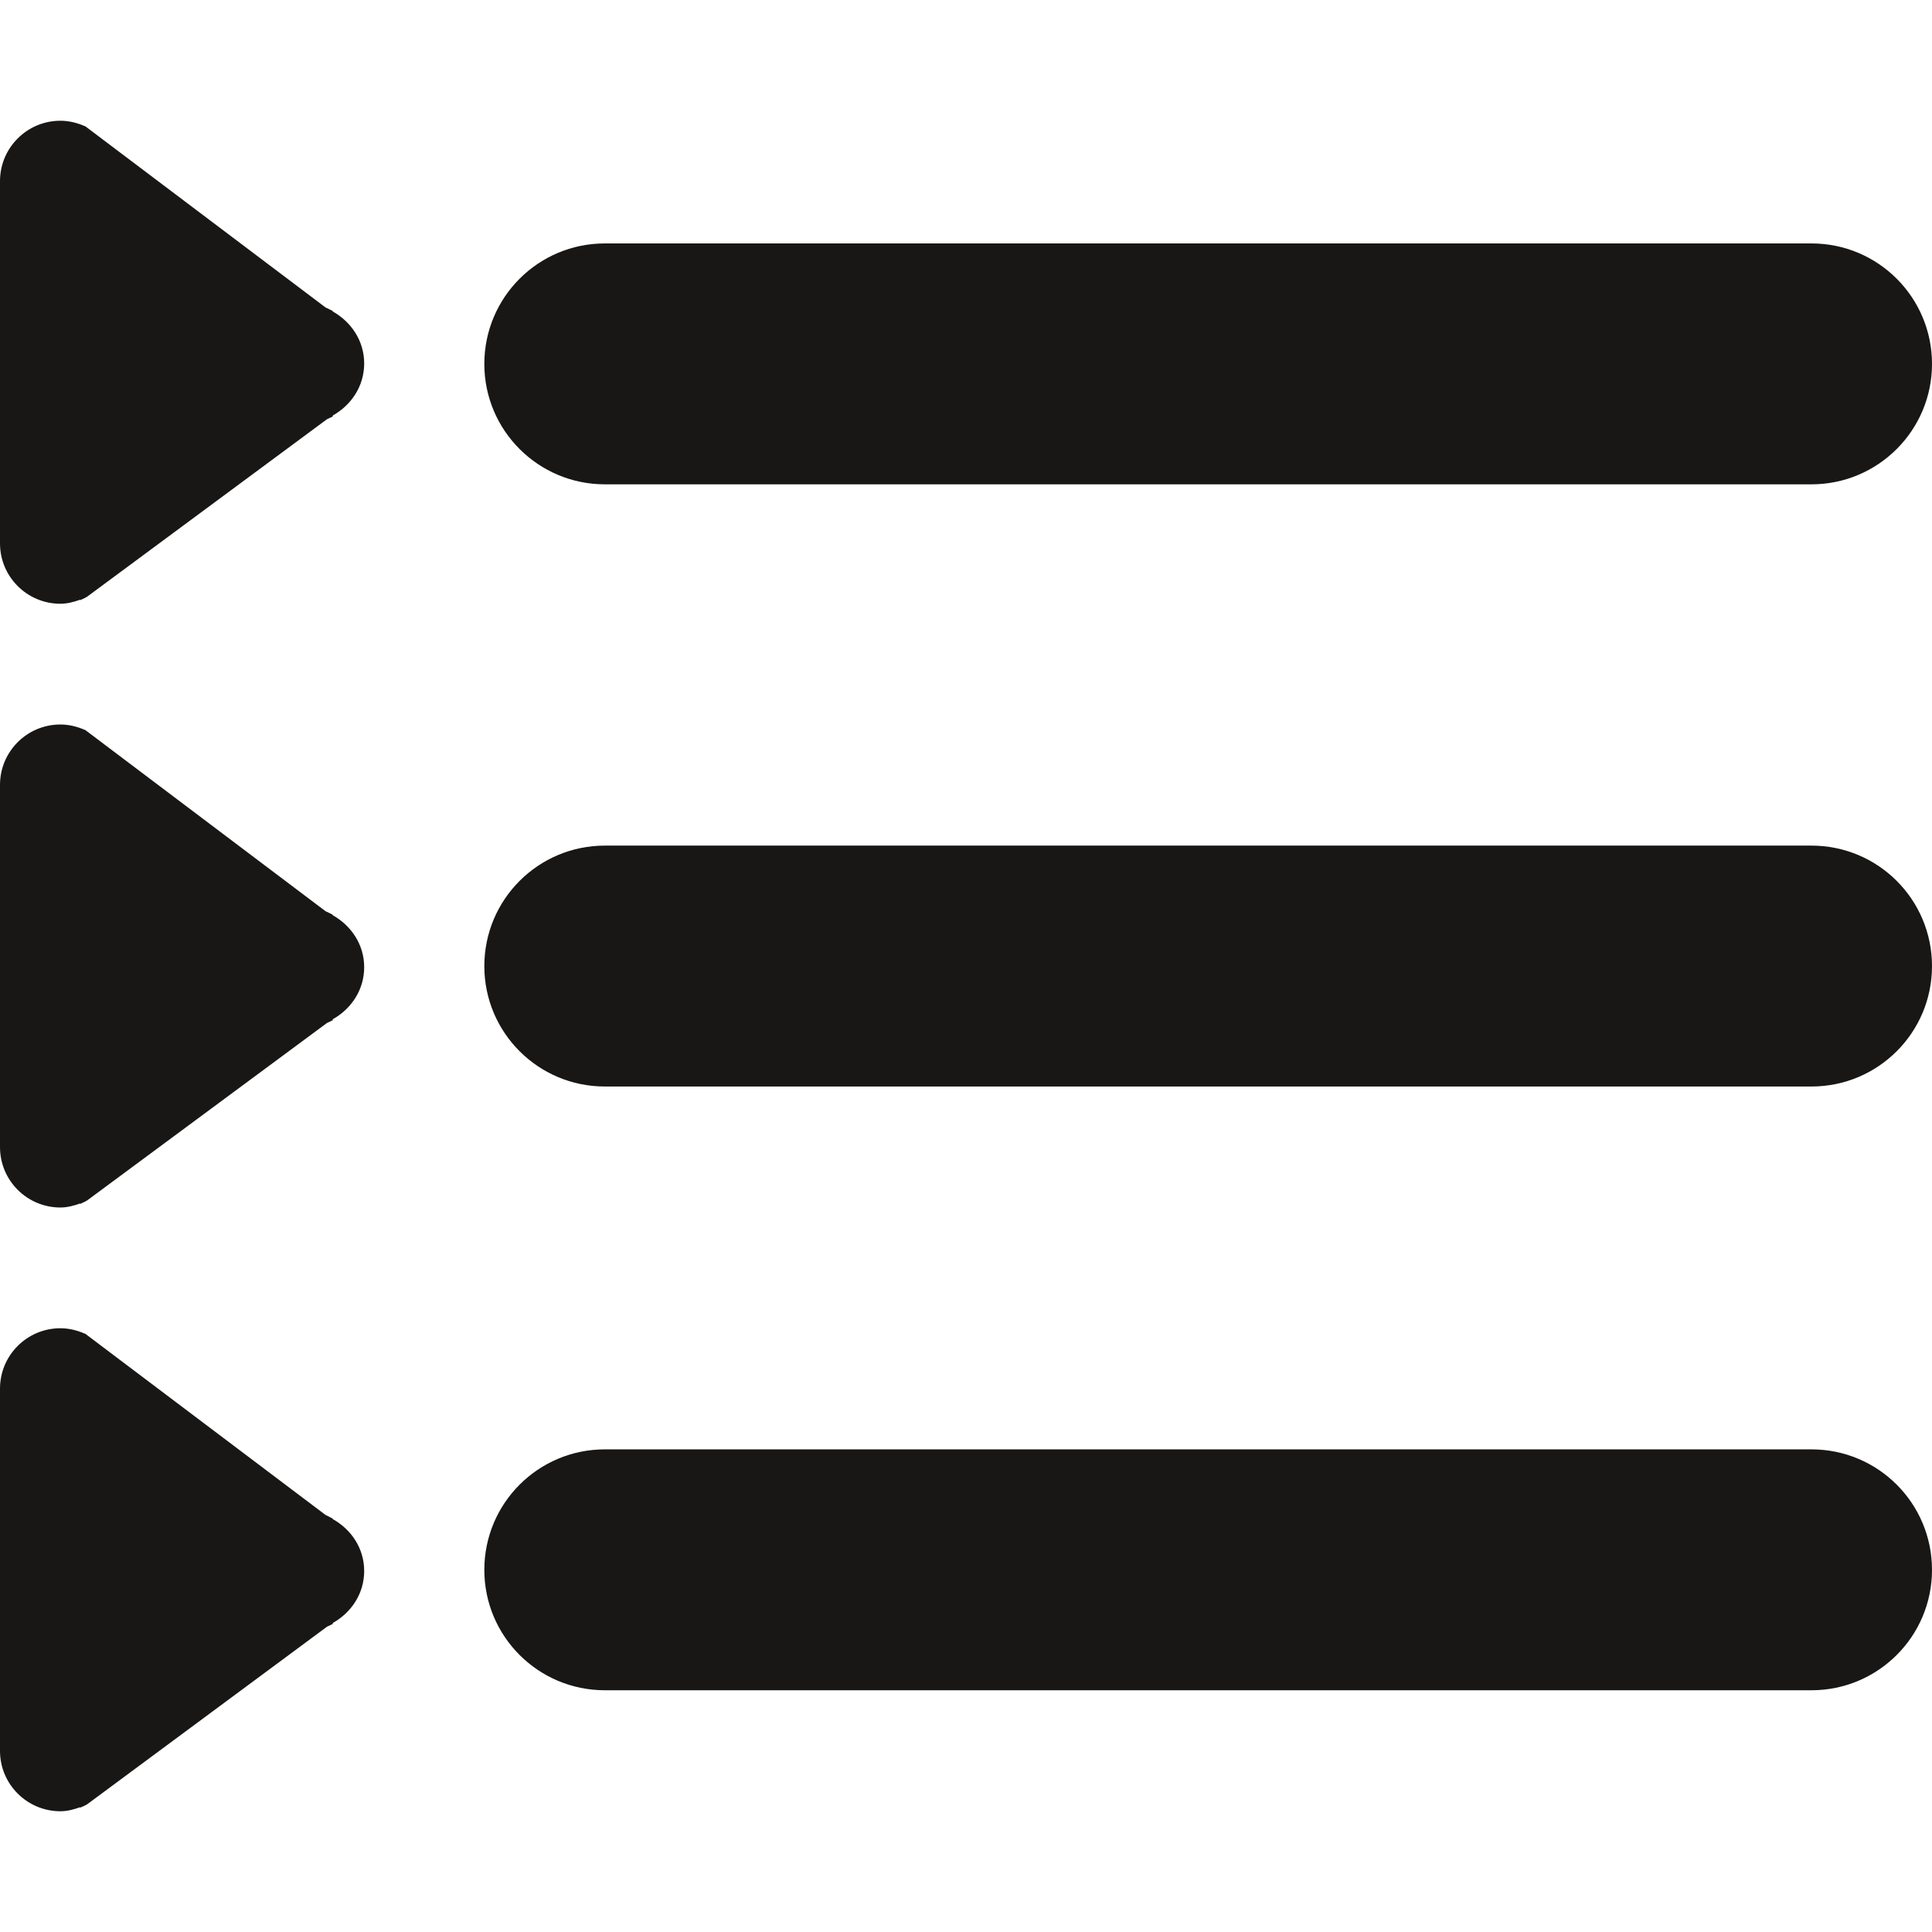
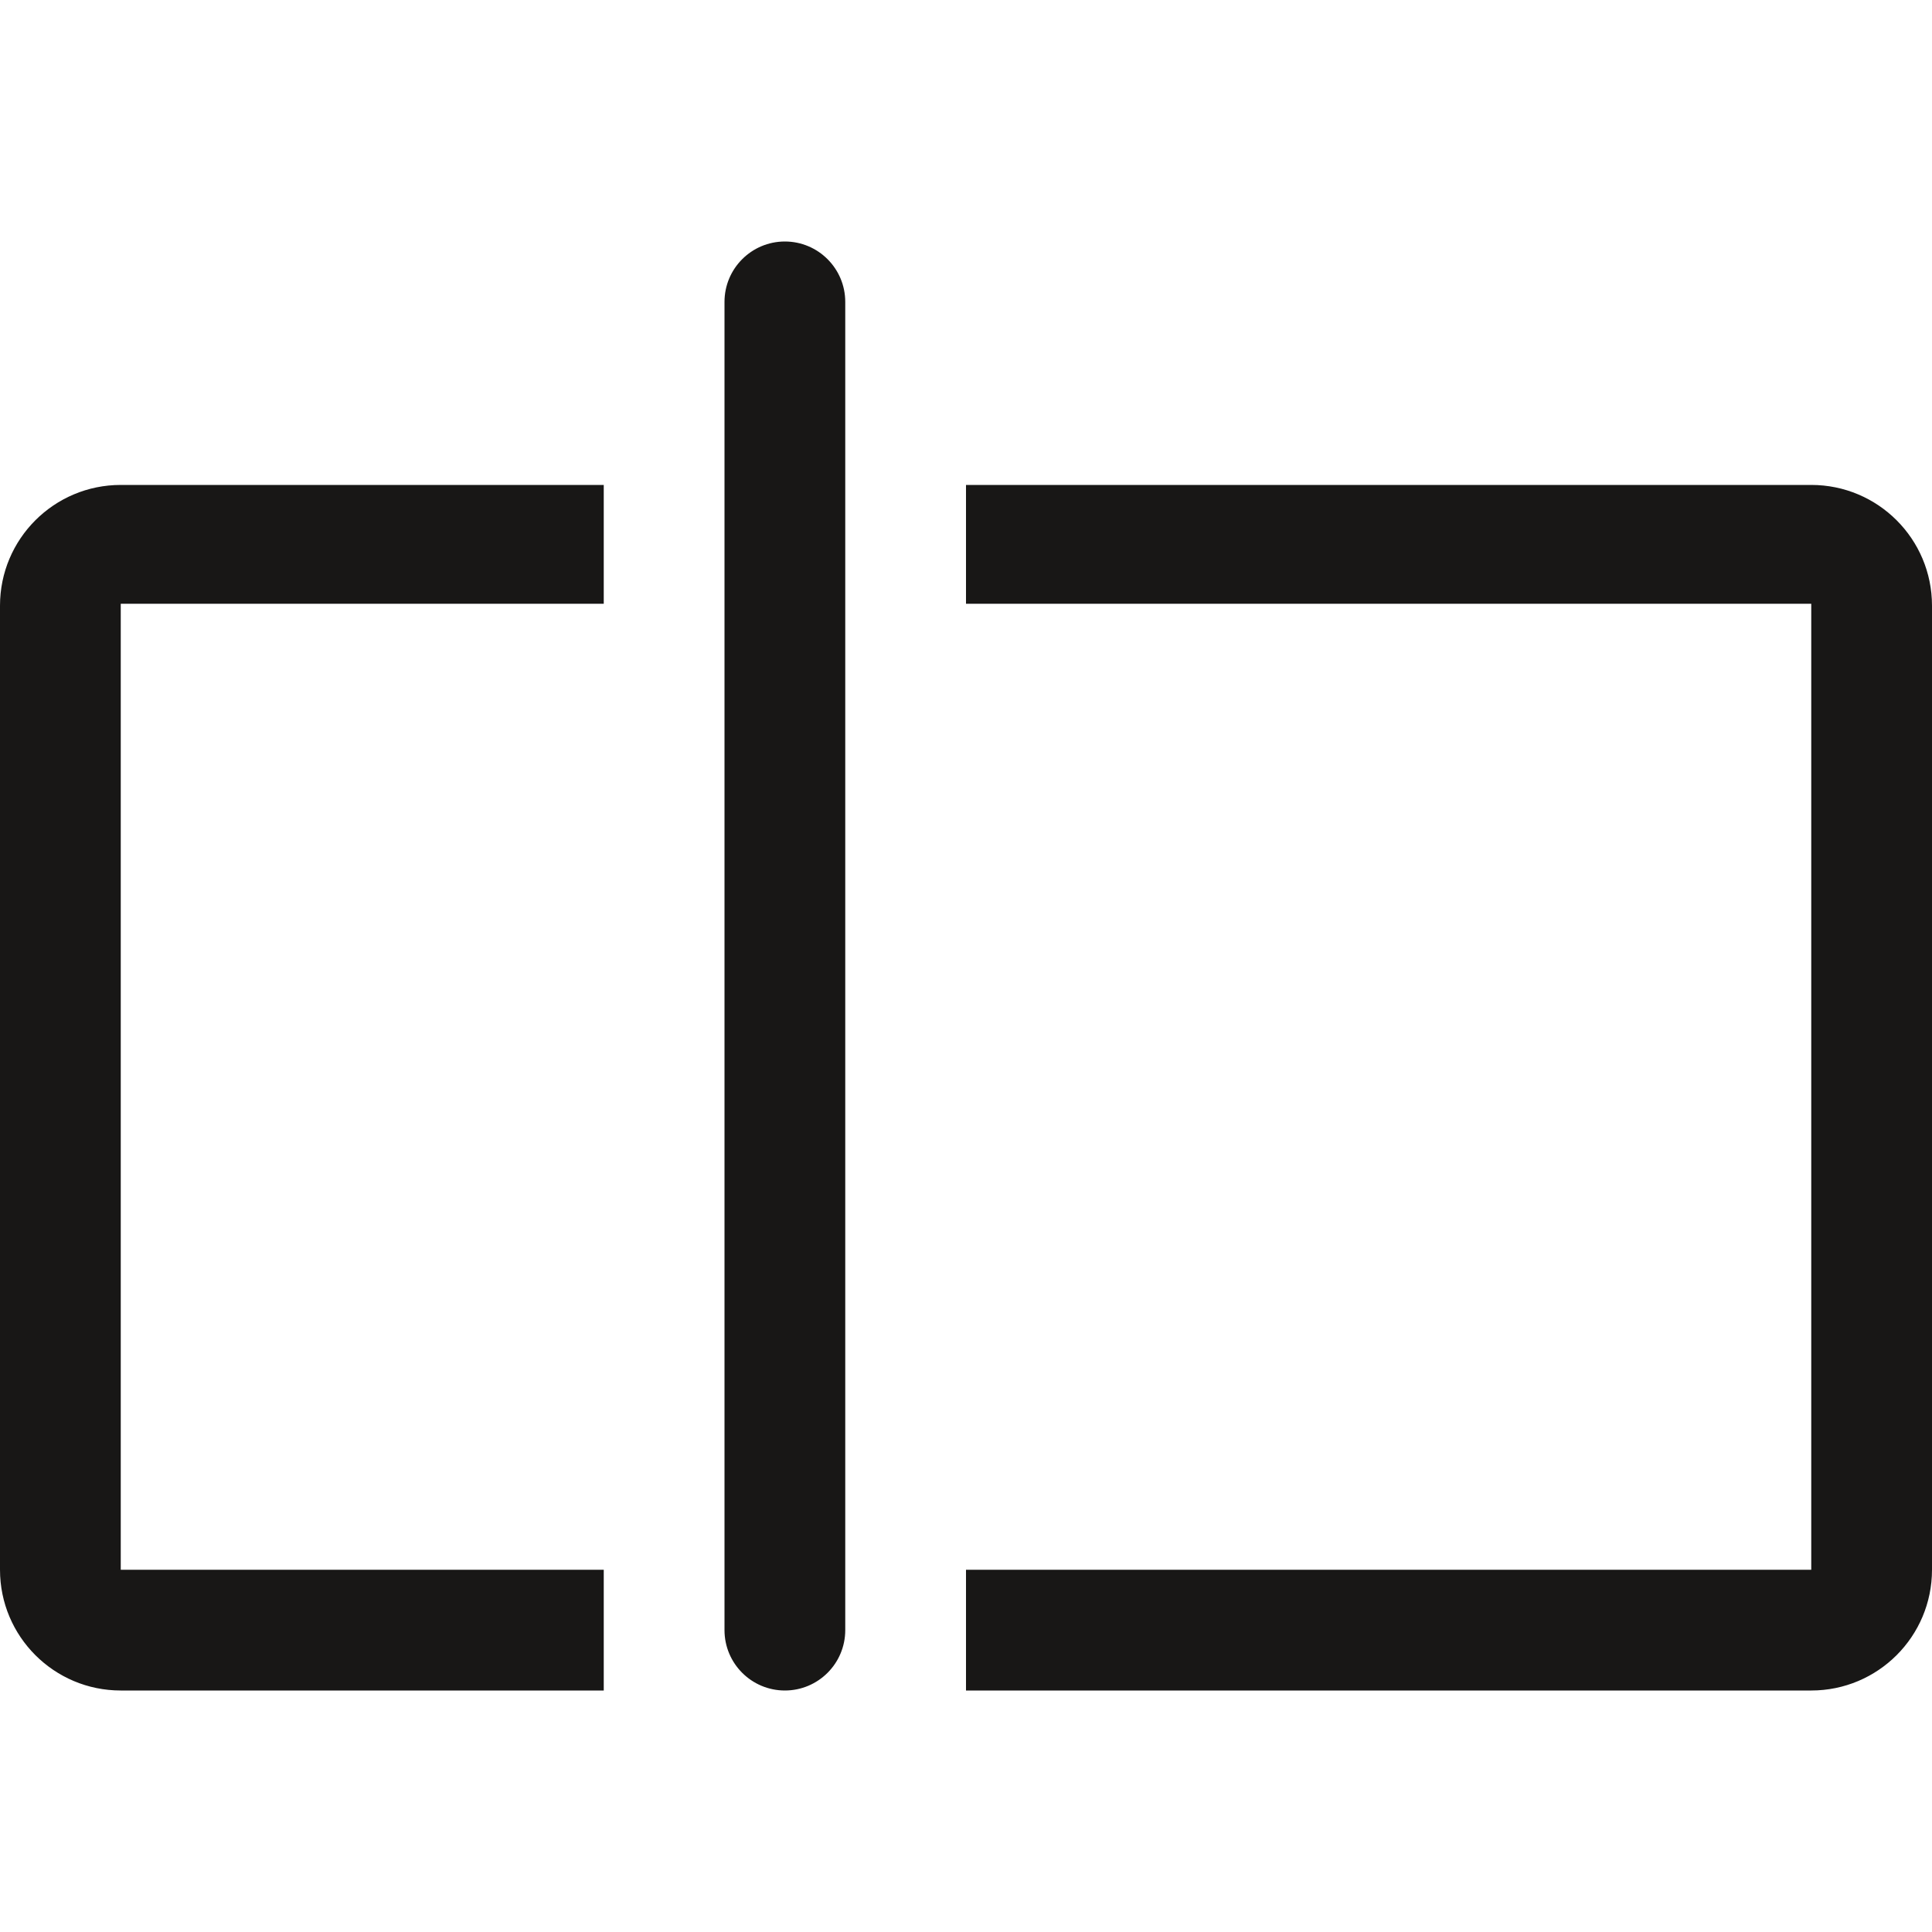
<svg xmlns="http://www.w3.org/2000/svg" version="1.1" id="Ebene_1" x="0px" y="0px" width="16px" height="16px" viewBox="0 0 16 16" enable-background="new 0 0 16 16" xml:space="preserve">
-   <path fill-rule="evenodd" clip-rule="evenodd" fill="#181716" d="M3.016,3.01c0,0.188-0.107,0.345-0.26,0.431v0.008L2.712,3.47  c-0.001,0-0.002,0.001-0.003,0.001L0.721,4.942C0.707,4.95,0.693,4.958,0.677,4.964L0.666,4.97L0.663,4.967  C0.611,4.985,0.558,5,0.5,5C0.224,5,0,4.776,0,4.5v-3C0,1.224,0.224,1,0.5,1c0.073,0,0.141,0.018,0.203,0.045l0.001-0.001  l1.993,1.503C2.709,2.551,2.72,2.558,2.731,2.563l0.024,0.012v0.004C2.908,2.665,3.016,2.822,3.016,3.01z M3.016,8.01  c0,0.188-0.107,0.345-0.26,0.431v0.008L2.712,8.47c-0.001,0-0.002,0.001-0.003,0.001L0.721,9.942  C0.707,9.95,0.693,9.958,0.677,9.964L0.666,9.97L0.663,9.967C0.611,9.985,0.558,10,0.5,10C0.224,10,0,9.776,0,9.5v-3  C0,6.224,0.224,6,0.5,6c0.073,0,0.141,0.018,0.203,0.045l0.001-0.001l1.993,1.503C2.709,7.551,2.72,7.558,2.731,7.563l0.024,0.012  v0.004C2.908,7.665,3.016,7.822,3.016,8.01z M3.016,13.01c0,0.188-0.107,0.345-0.26,0.431v0.008L2.712,13.47  c-0.001,0-0.002,0.001-0.003,0.001l-1.988,1.472c-0.015,0.008-0.028,0.016-0.044,0.021L0.666,14.97l-0.003-0.003  C0.611,14.985,0.558,15,0.5,15C0.224,15,0,14.776,0,14.5v-3C0,11.224,0.224,11,0.5,11c0.073,0,0.141,0.018,0.203,0.045l0.001-0.001  l1.993,1.503c0.012,0.004,0.022,0.011,0.034,0.017l0.024,0.012v0.004C2.908,12.665,3.016,12.822,3.016,13.01z M16,3.014  c0-0.552-0.447-0.998-0.998-0.998H5.009c-0.551,0-0.998,0.446-0.998,0.998l0,0c0,0.551,0.447,0.997,0.998,0.997h9.993  C15.553,4.011,16,3.564,16,3.014L16,3.014z M16,8.001c0-0.552-0.447-0.998-0.998-0.998H5.009c-0.551,0-0.998,0.446-0.998,0.998l0,0  c0,0.551,0.447,0.997,0.998,0.997h9.993C15.553,8.998,16,8.552,16,8.001L16,8.001z M16,13.001c0-0.552-0.447-0.998-0.998-0.998  H5.009c-0.551,0-0.998,0.446-0.998,0.998l0,0c0,0.551,0.447,0.997,0.998,0.997h9.993C15.553,13.998,16,13.552,16,13.001L16,13.001z" />
+   <path fill-rule="evenodd" clip-rule="evenodd" fill="#181716" d="M0,5.016V13c0,0.553,0.448,1,1,1h4v-1H1V5h4V4.016H1  C0.448,4.016,0,4.463,0,5.016z M15,4.016H8V5h7v8H8v1h7c0.552,0,1-0.447,1-1V5.016C16,4.463,15.552,4.016,15,4.016z M6.5,2  C6.224,2,6,2.224,6,2.5v11C6,13.776,6.224,14,6.5,14S7,13.776,7,13.5v-11C7,2.224,6.776,2,6.5,2z" />
</svg>
